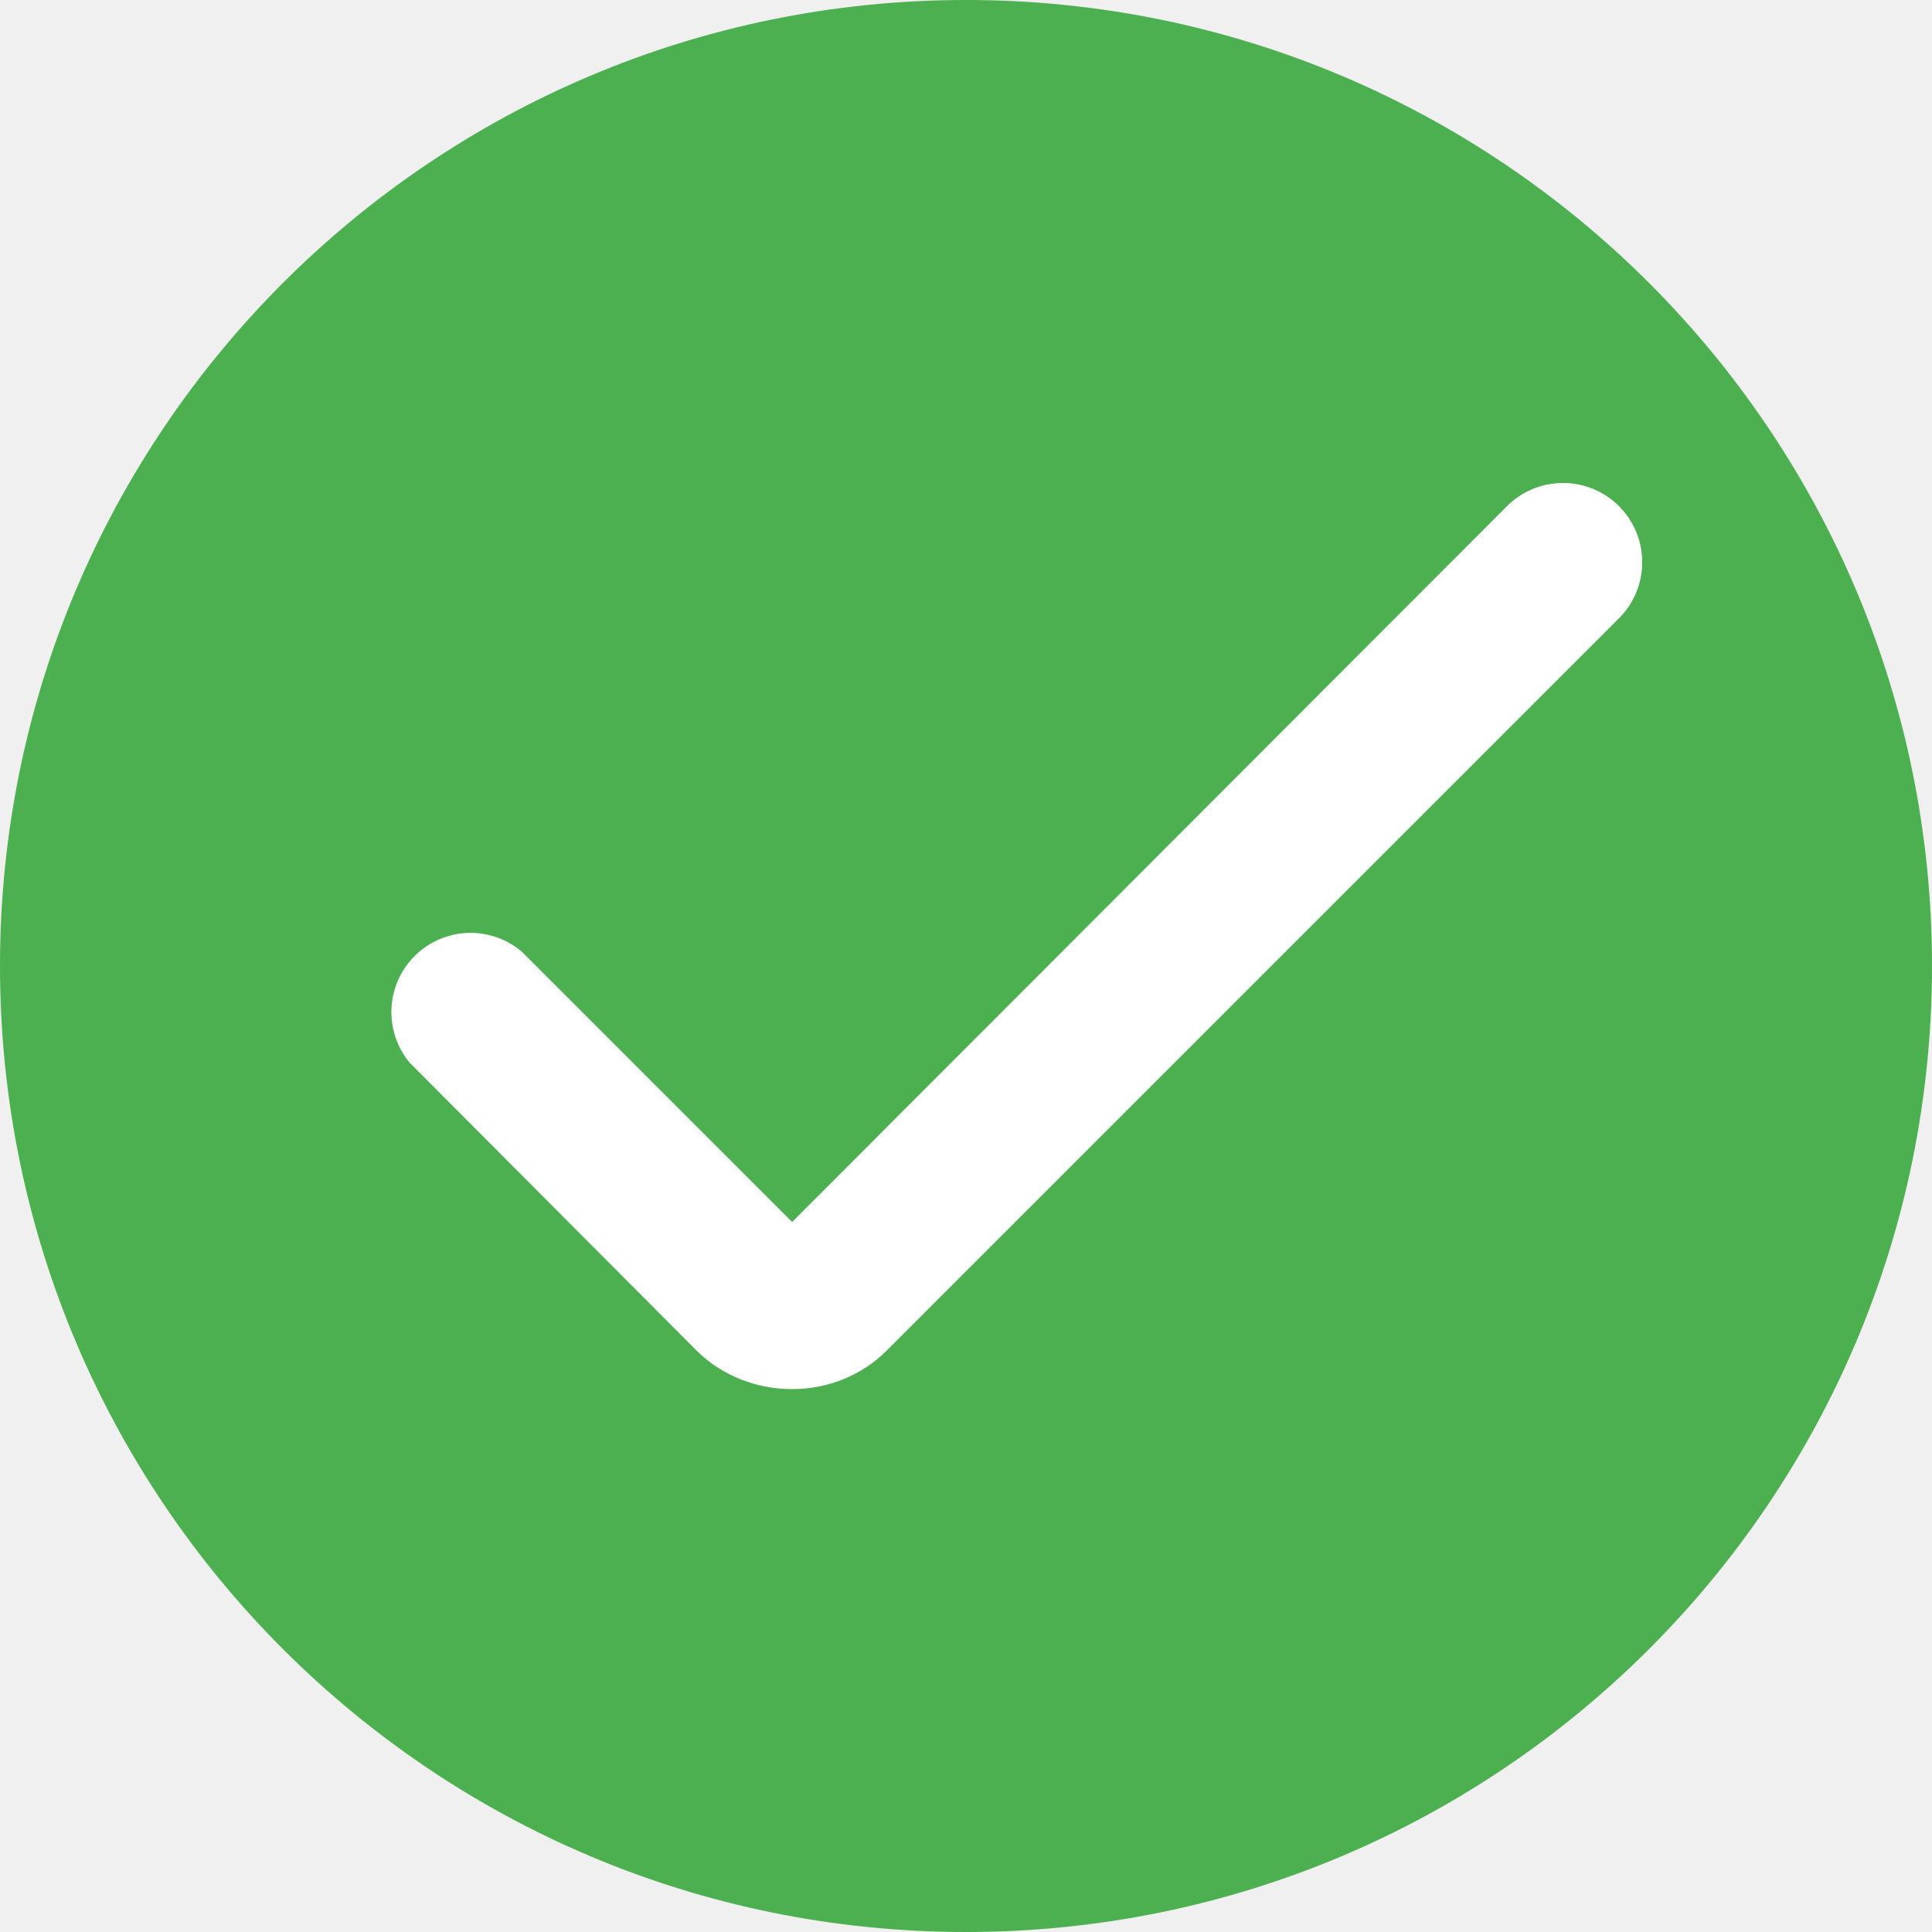
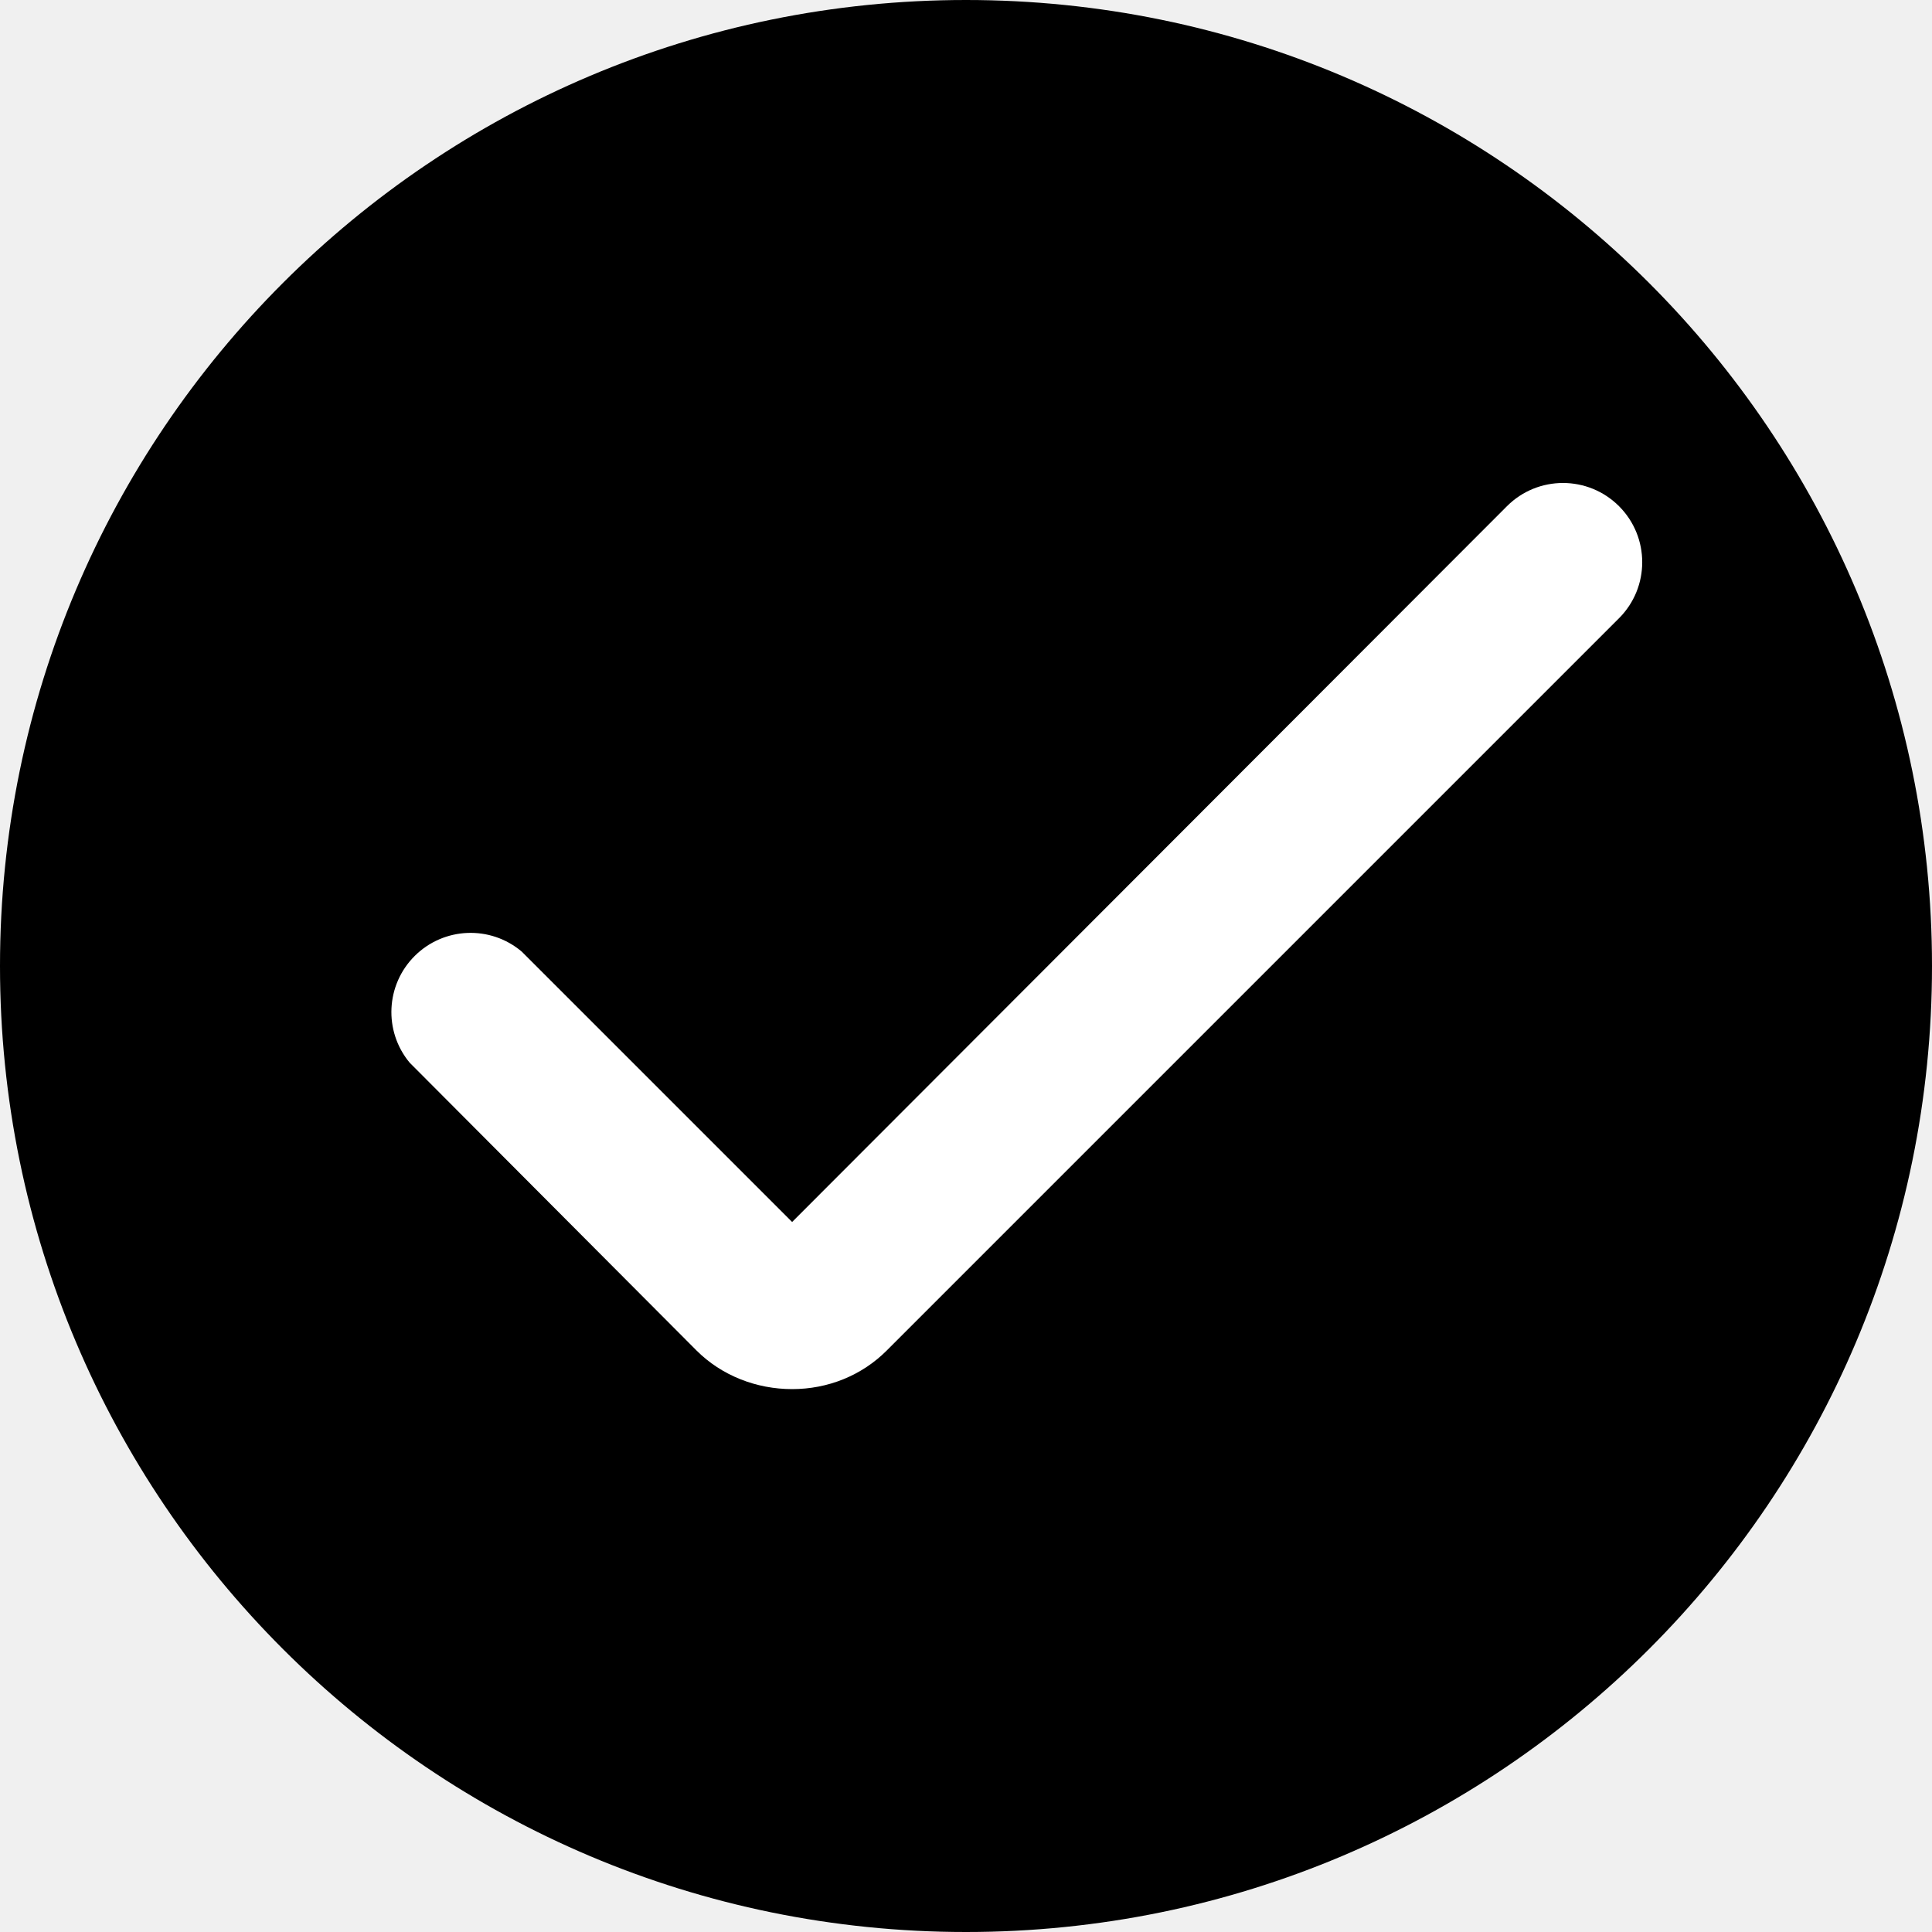
- <svg xmlns="http://www.w3.org/2000/svg" width="20" height="20" fill="none">
-   <circle cx="10" cy="10" r="10" fill="#4CAF50" />
+ <svg xmlns="http://www.w3.org/2000/svg" width="20" height="20">
+   <circle cx="10" cy="10" r="10" />
  <path d="M8.2 14.38c-.37 0-.73-.14-.99-.4L4.24 11A.82.82 0 0 1 5.4 9.85l2.8 2.8 7.4-7.41a.82.82 0 0 1 1.16 1.16l-7.58 7.58c-.26.26-.61.4-.98.4Z" fill="#fff" />
</svg>
